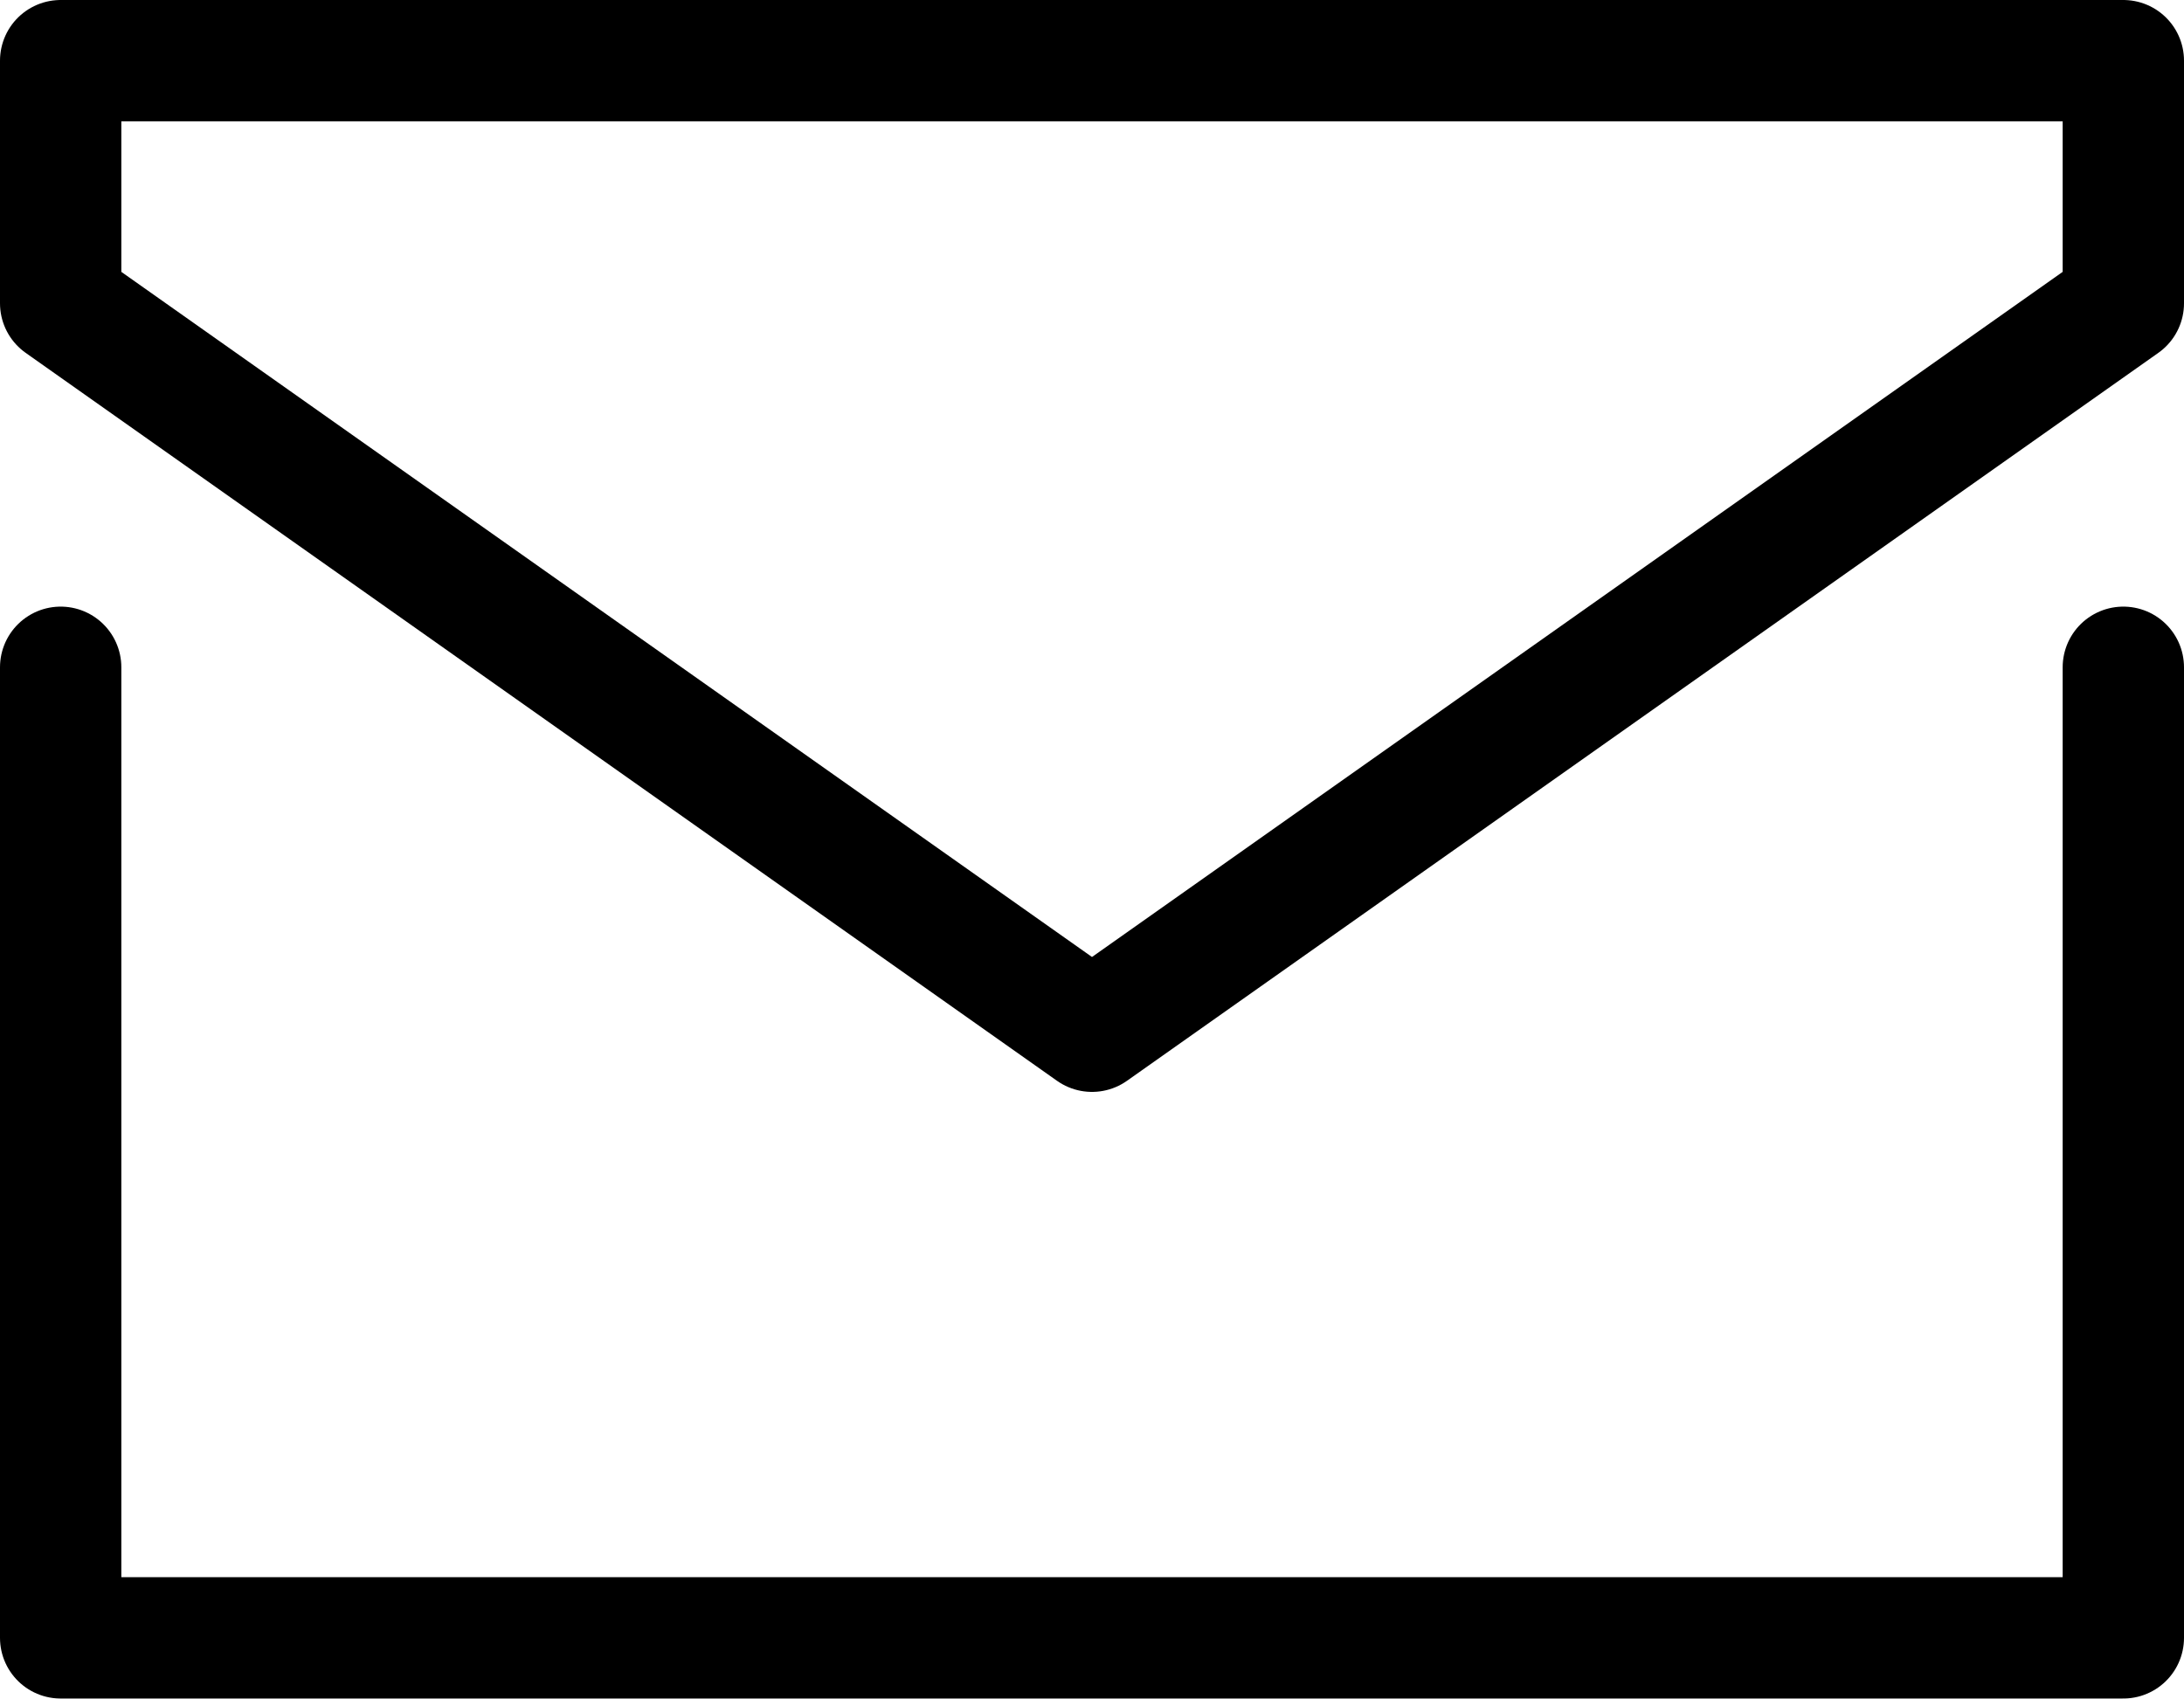
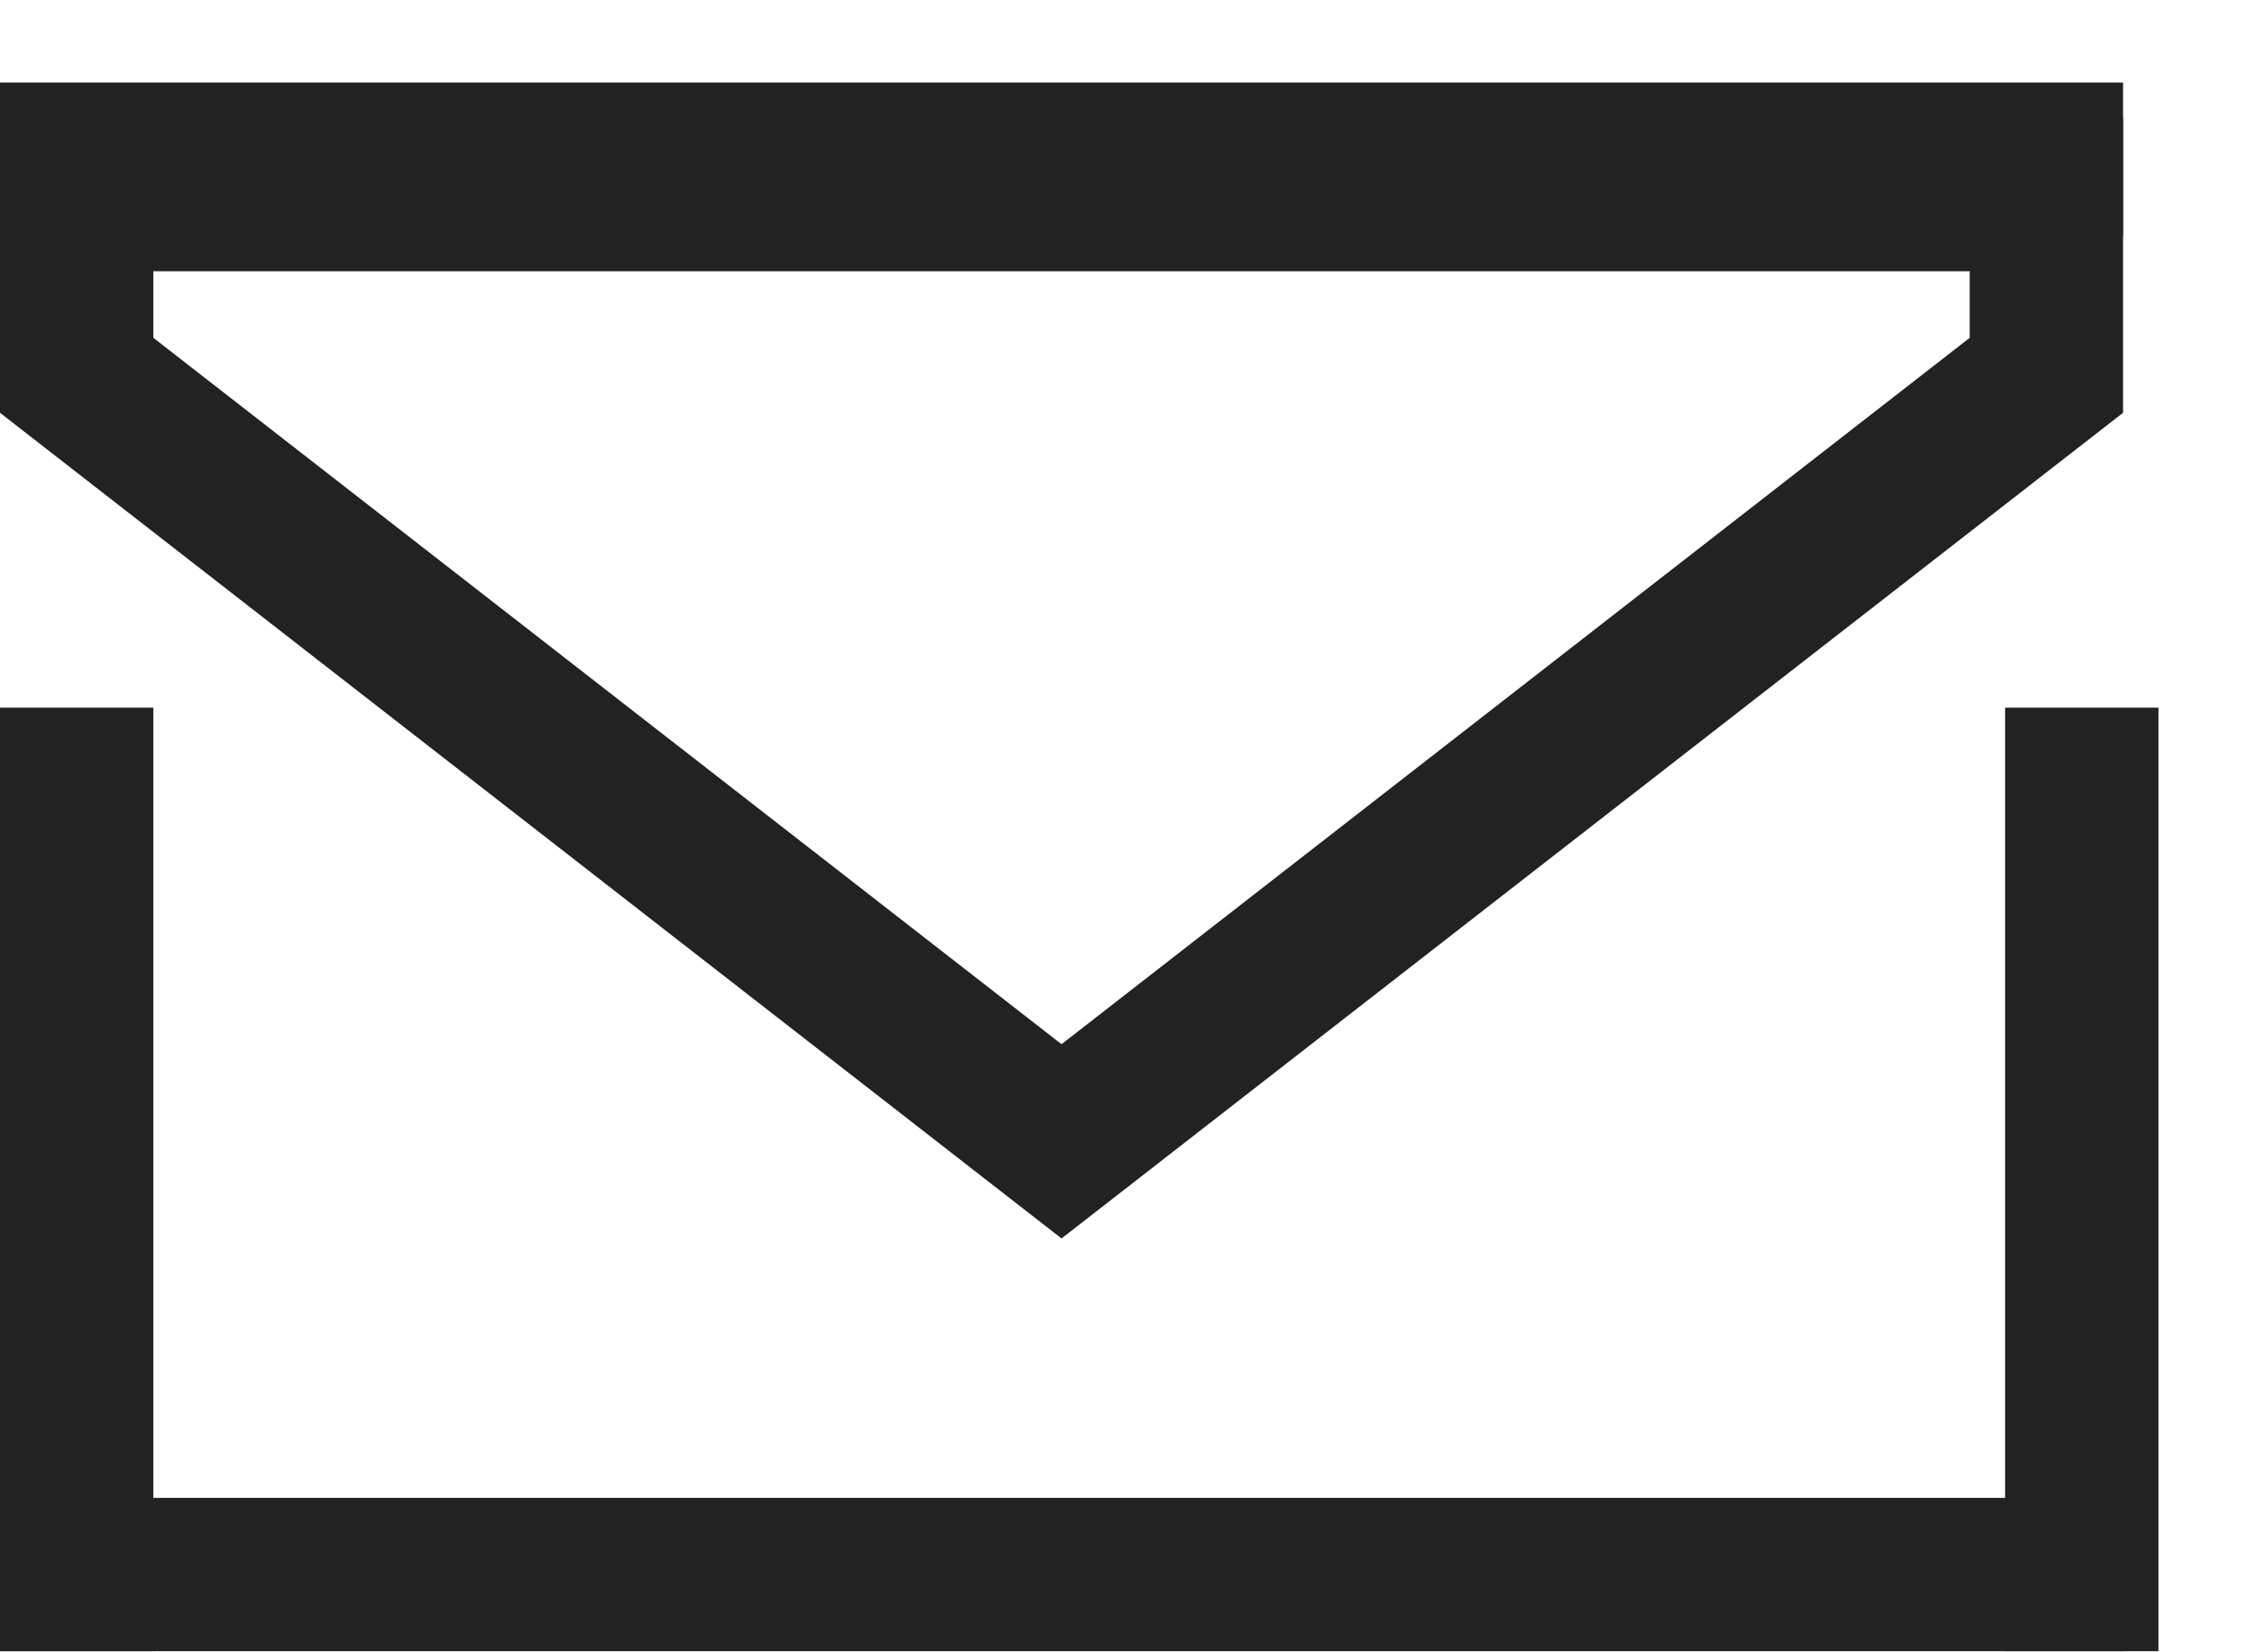
- <svg xmlns="http://www.w3.org/2000/svg" width="18" height="14" fill="none" viewBox="0 0 18 14">
-   <path stroke="#000" stroke-linecap="round" stroke-linejoin="round" d="M.5 5.5v8h17v-8M.5.5h17v2L9 8.5l-8.5-6v-2Z" />
+ <svg xmlns="http://www.w3.org/2000/svg" width="19" height="14" viewBox="0 0 19 14" fill="none">
+   <line x1="0.65" y1="6" x2="0.65" y2="14" stroke="#222222" stroke-width="1.3" />
+   <line x1="17.65" y1="6" x2="17.65" y2="14" stroke="#222222" stroke-width="1.3" />
+   <line y1="13.35" x2="18" y2="13.35" stroke="#222222" stroke-width="1.3" />
+   <line y1="1.35" x2="18" y2="1.35" stroke="#222222" stroke-width="1.3" />
+   <path d="M17.35 3.182L9 9.677L0.65 3.182V1.65H3.5L9 1.65H14H17.35V3.182Z" stroke="#222222" stroke-width="1.3" />
</svg>
